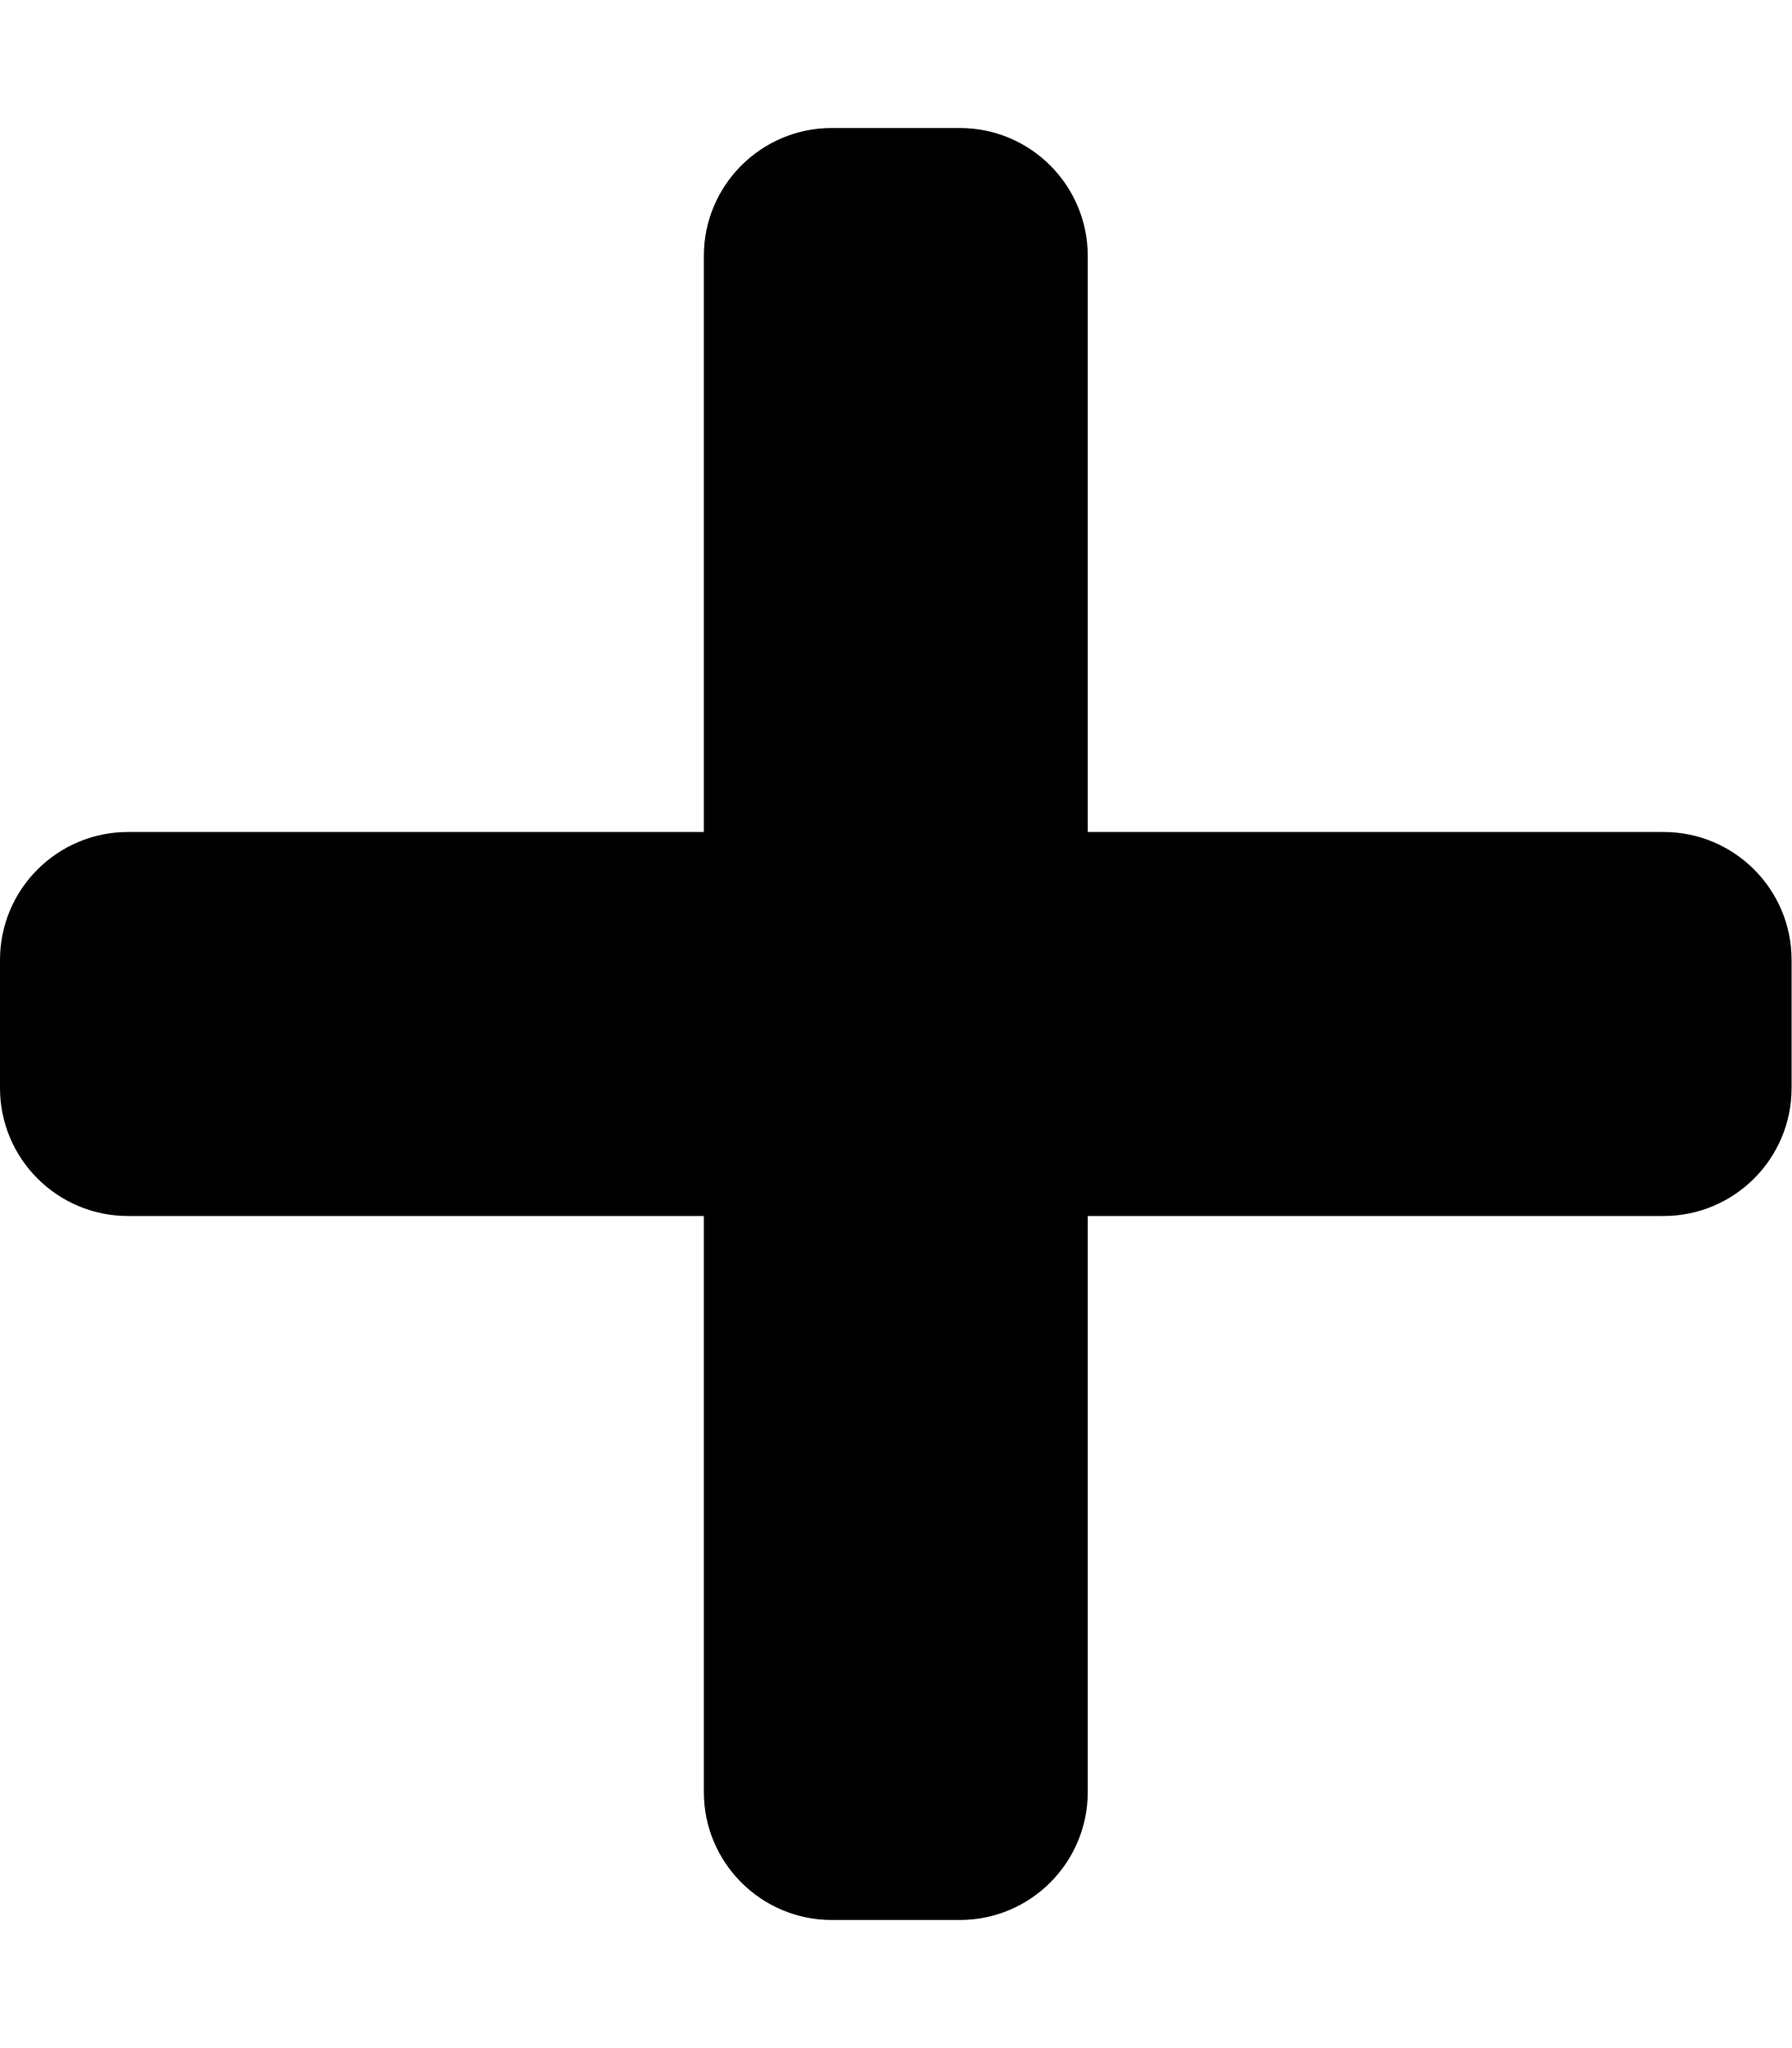
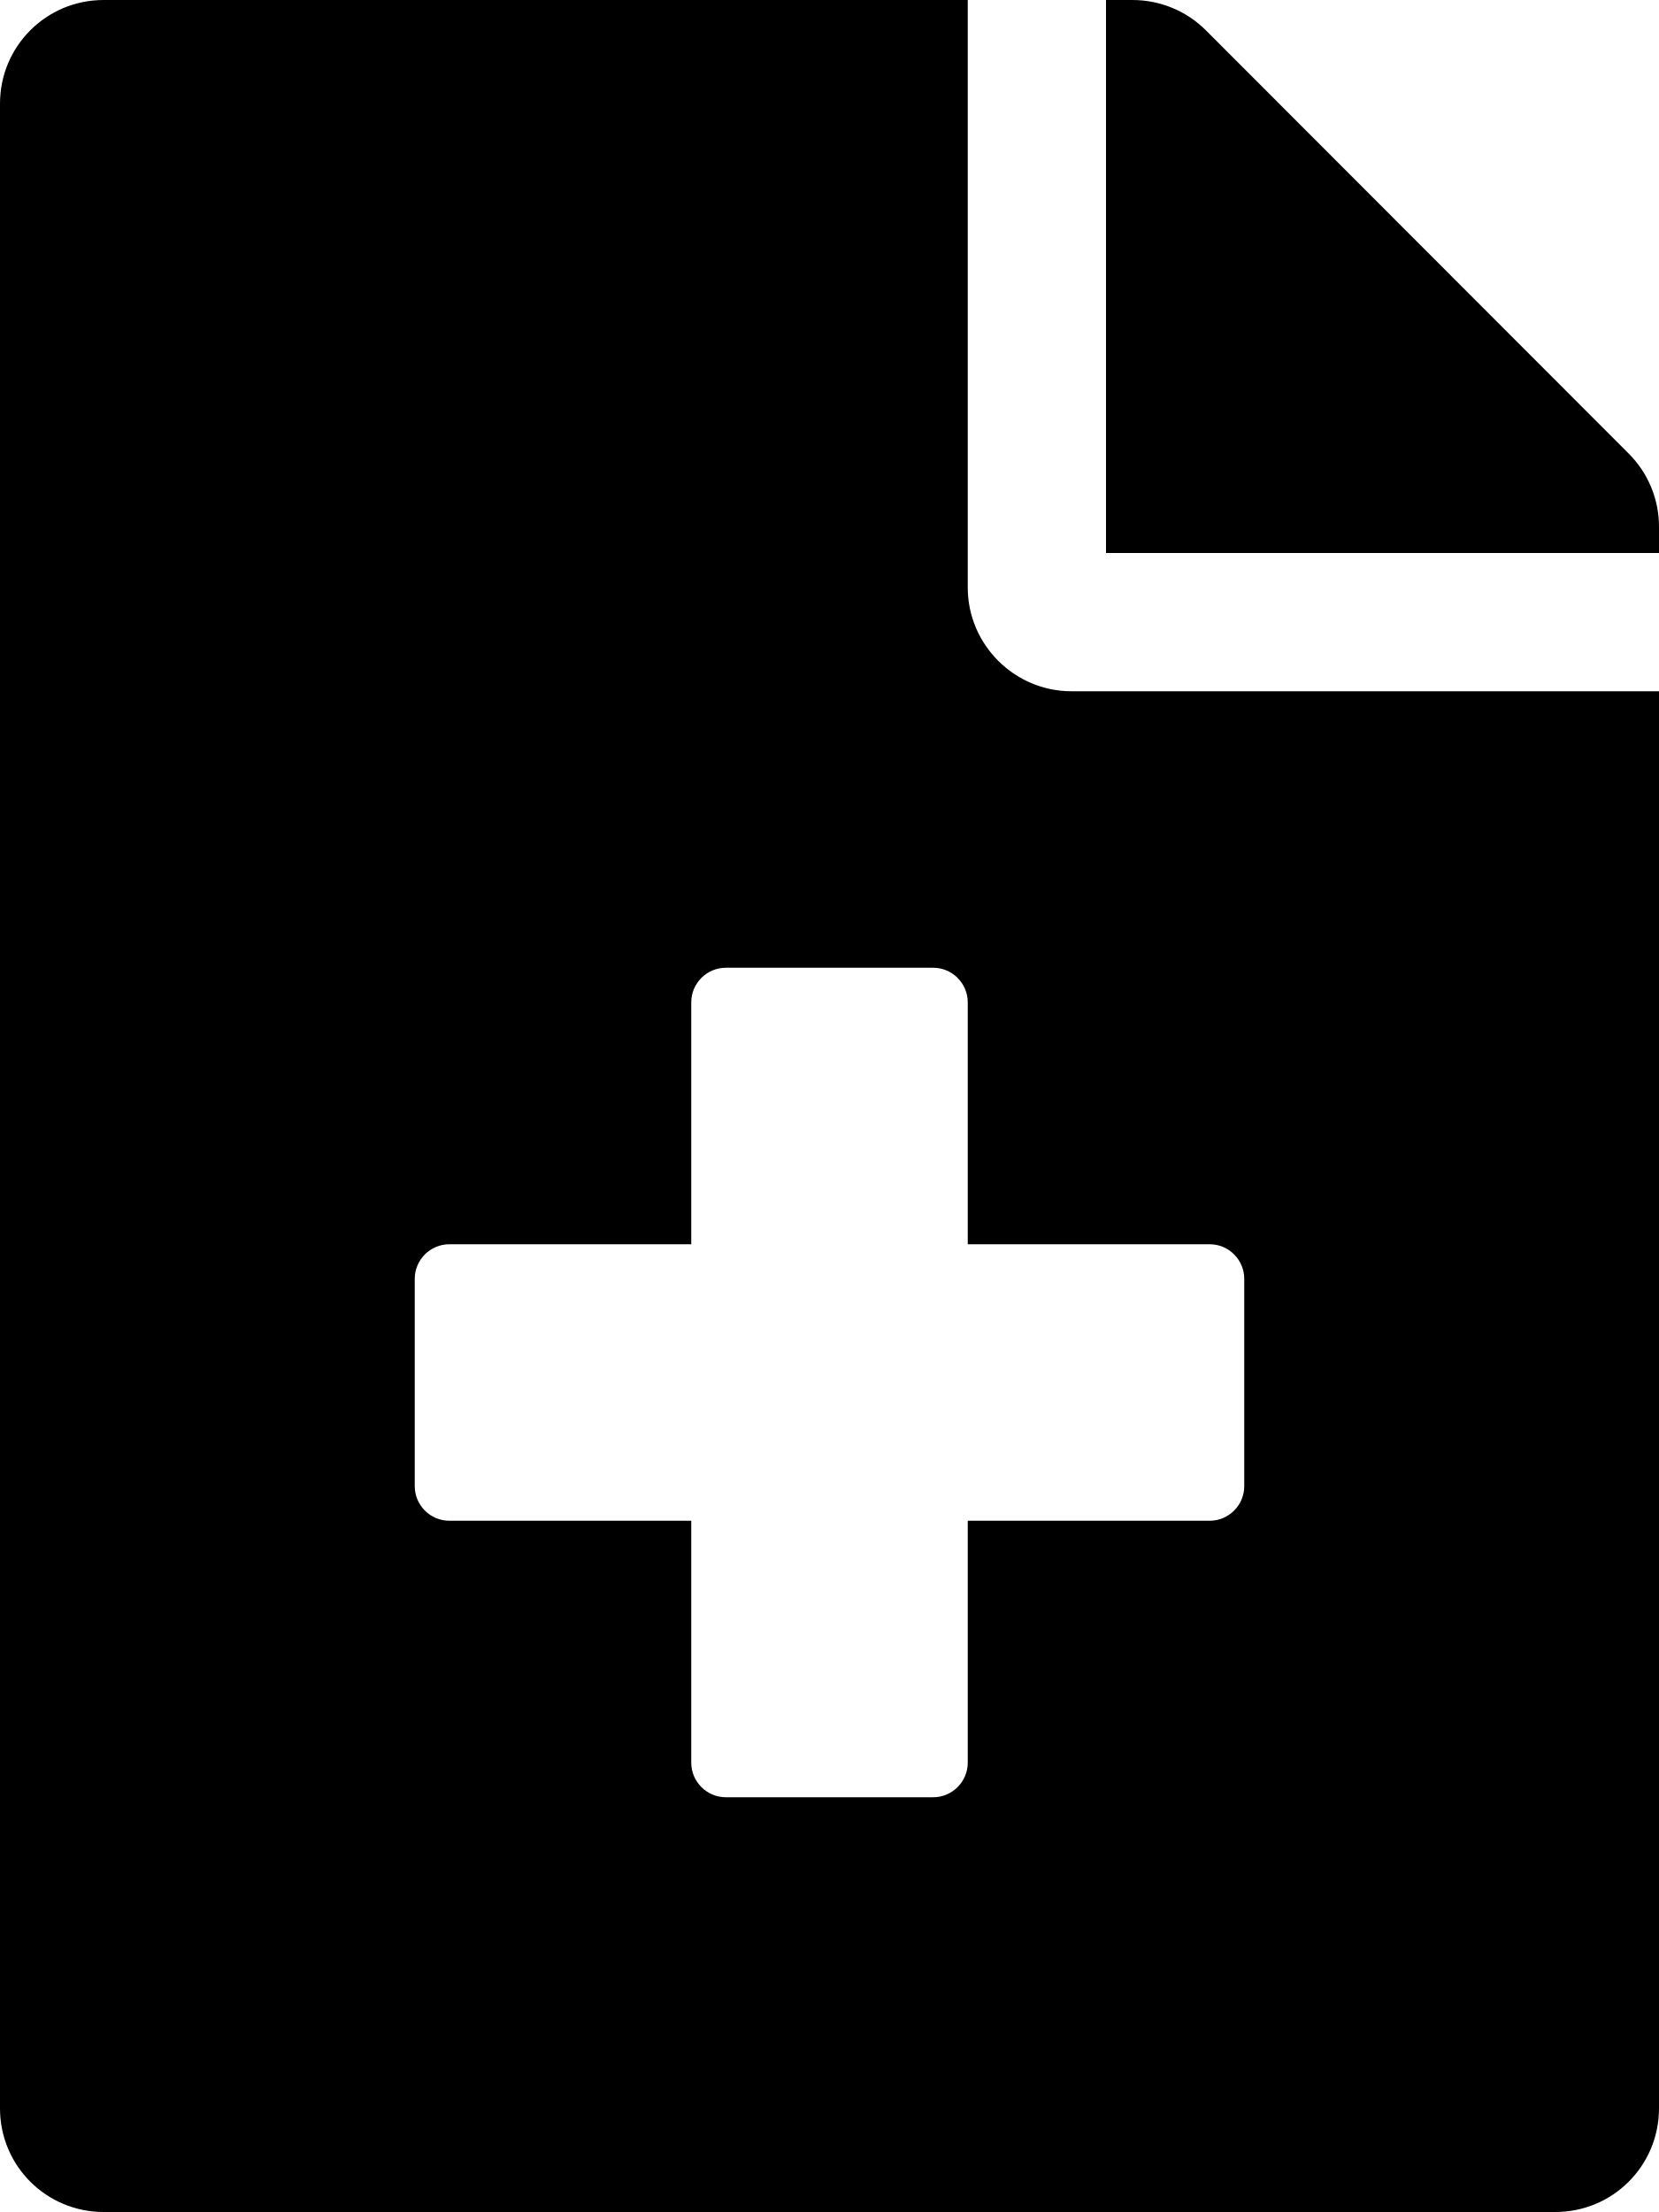
- <svg aria-hidden="true" focusable="false" role="img" viewBox="0 0 448 512">
-   <path fill="currentColor" d="M416 208H272V64c0-17.67-14.33-32-32-32h-32c-17.67 0-32 14.33-32 32v144H32c-17.67 0-32 14.33-32 32v32c0 17.67 14.33 32 32 32h144v144c0 17.67 14.33 32 32 32h32c17.67 0 32-14.33 32-32V304h144c17.67 0 32-14.33 32-32v-32c0-17.67-14.33-32-32-32z" />
+ <svg width="45" aria-hidden="true" focusable="false" role="img" viewBox="0 0 384 512">
+   <path fill="currentColor" d="M377 105L279.1 7c-4.5-4.5-10.6-7-17-7H256v128h128v-6.1c0-6.3-2.5-12.4-7-16.9zm-153 31V0H24C10.7 0 0 10.7 0 24v464c0 13.3 10.7 24 24 24h336c13.3 0 24-10.7 24-24V160H248c-13.2 0-24-10.8-24-24zm64 160v48c0 4.4-3.6 8-8 8h-56v56c0 4.4-3.6 8-8 8h-48c-4.4 0-8-3.6-8-8v-56h-56c-4.4 0-8-3.6-8-8v-48c0-4.4 3.6-8 8-8h56v-56c0-4.4 3.6-8 8-8h48c4.4 0 8 3.6 8 8v56h56c4.4 0 8 3.6 8 8z">
+     </path>
</svg>
